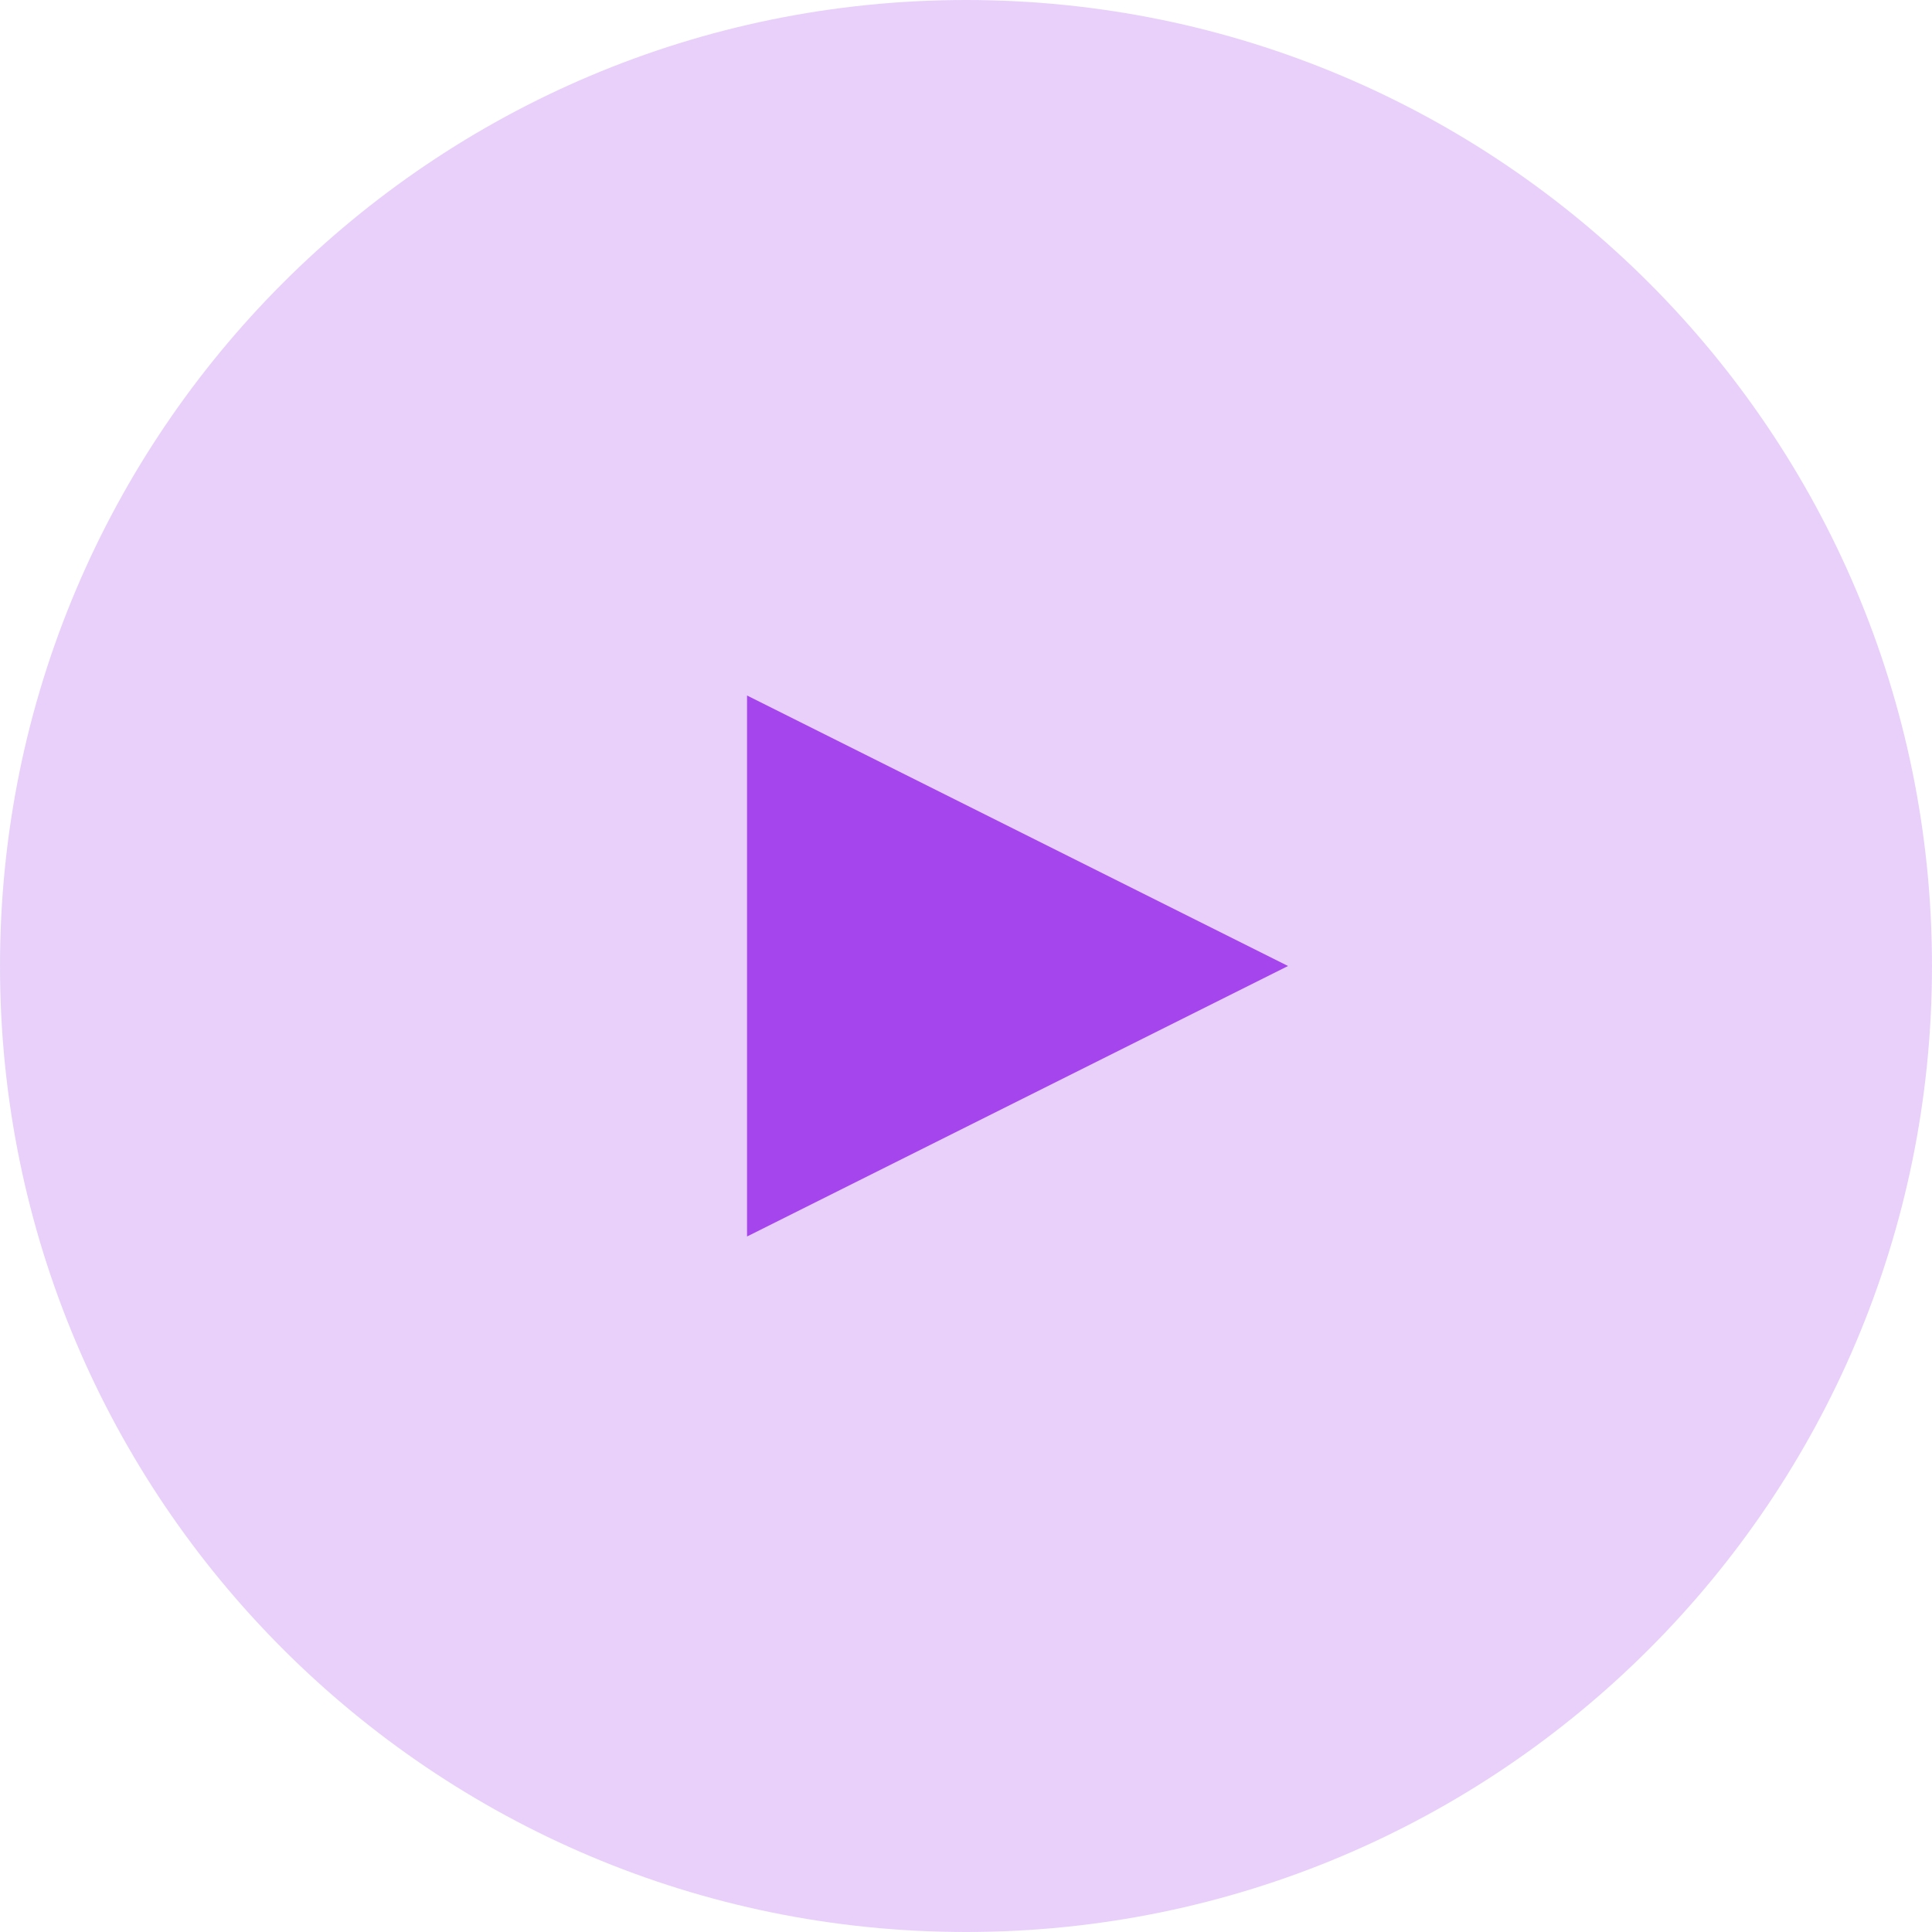
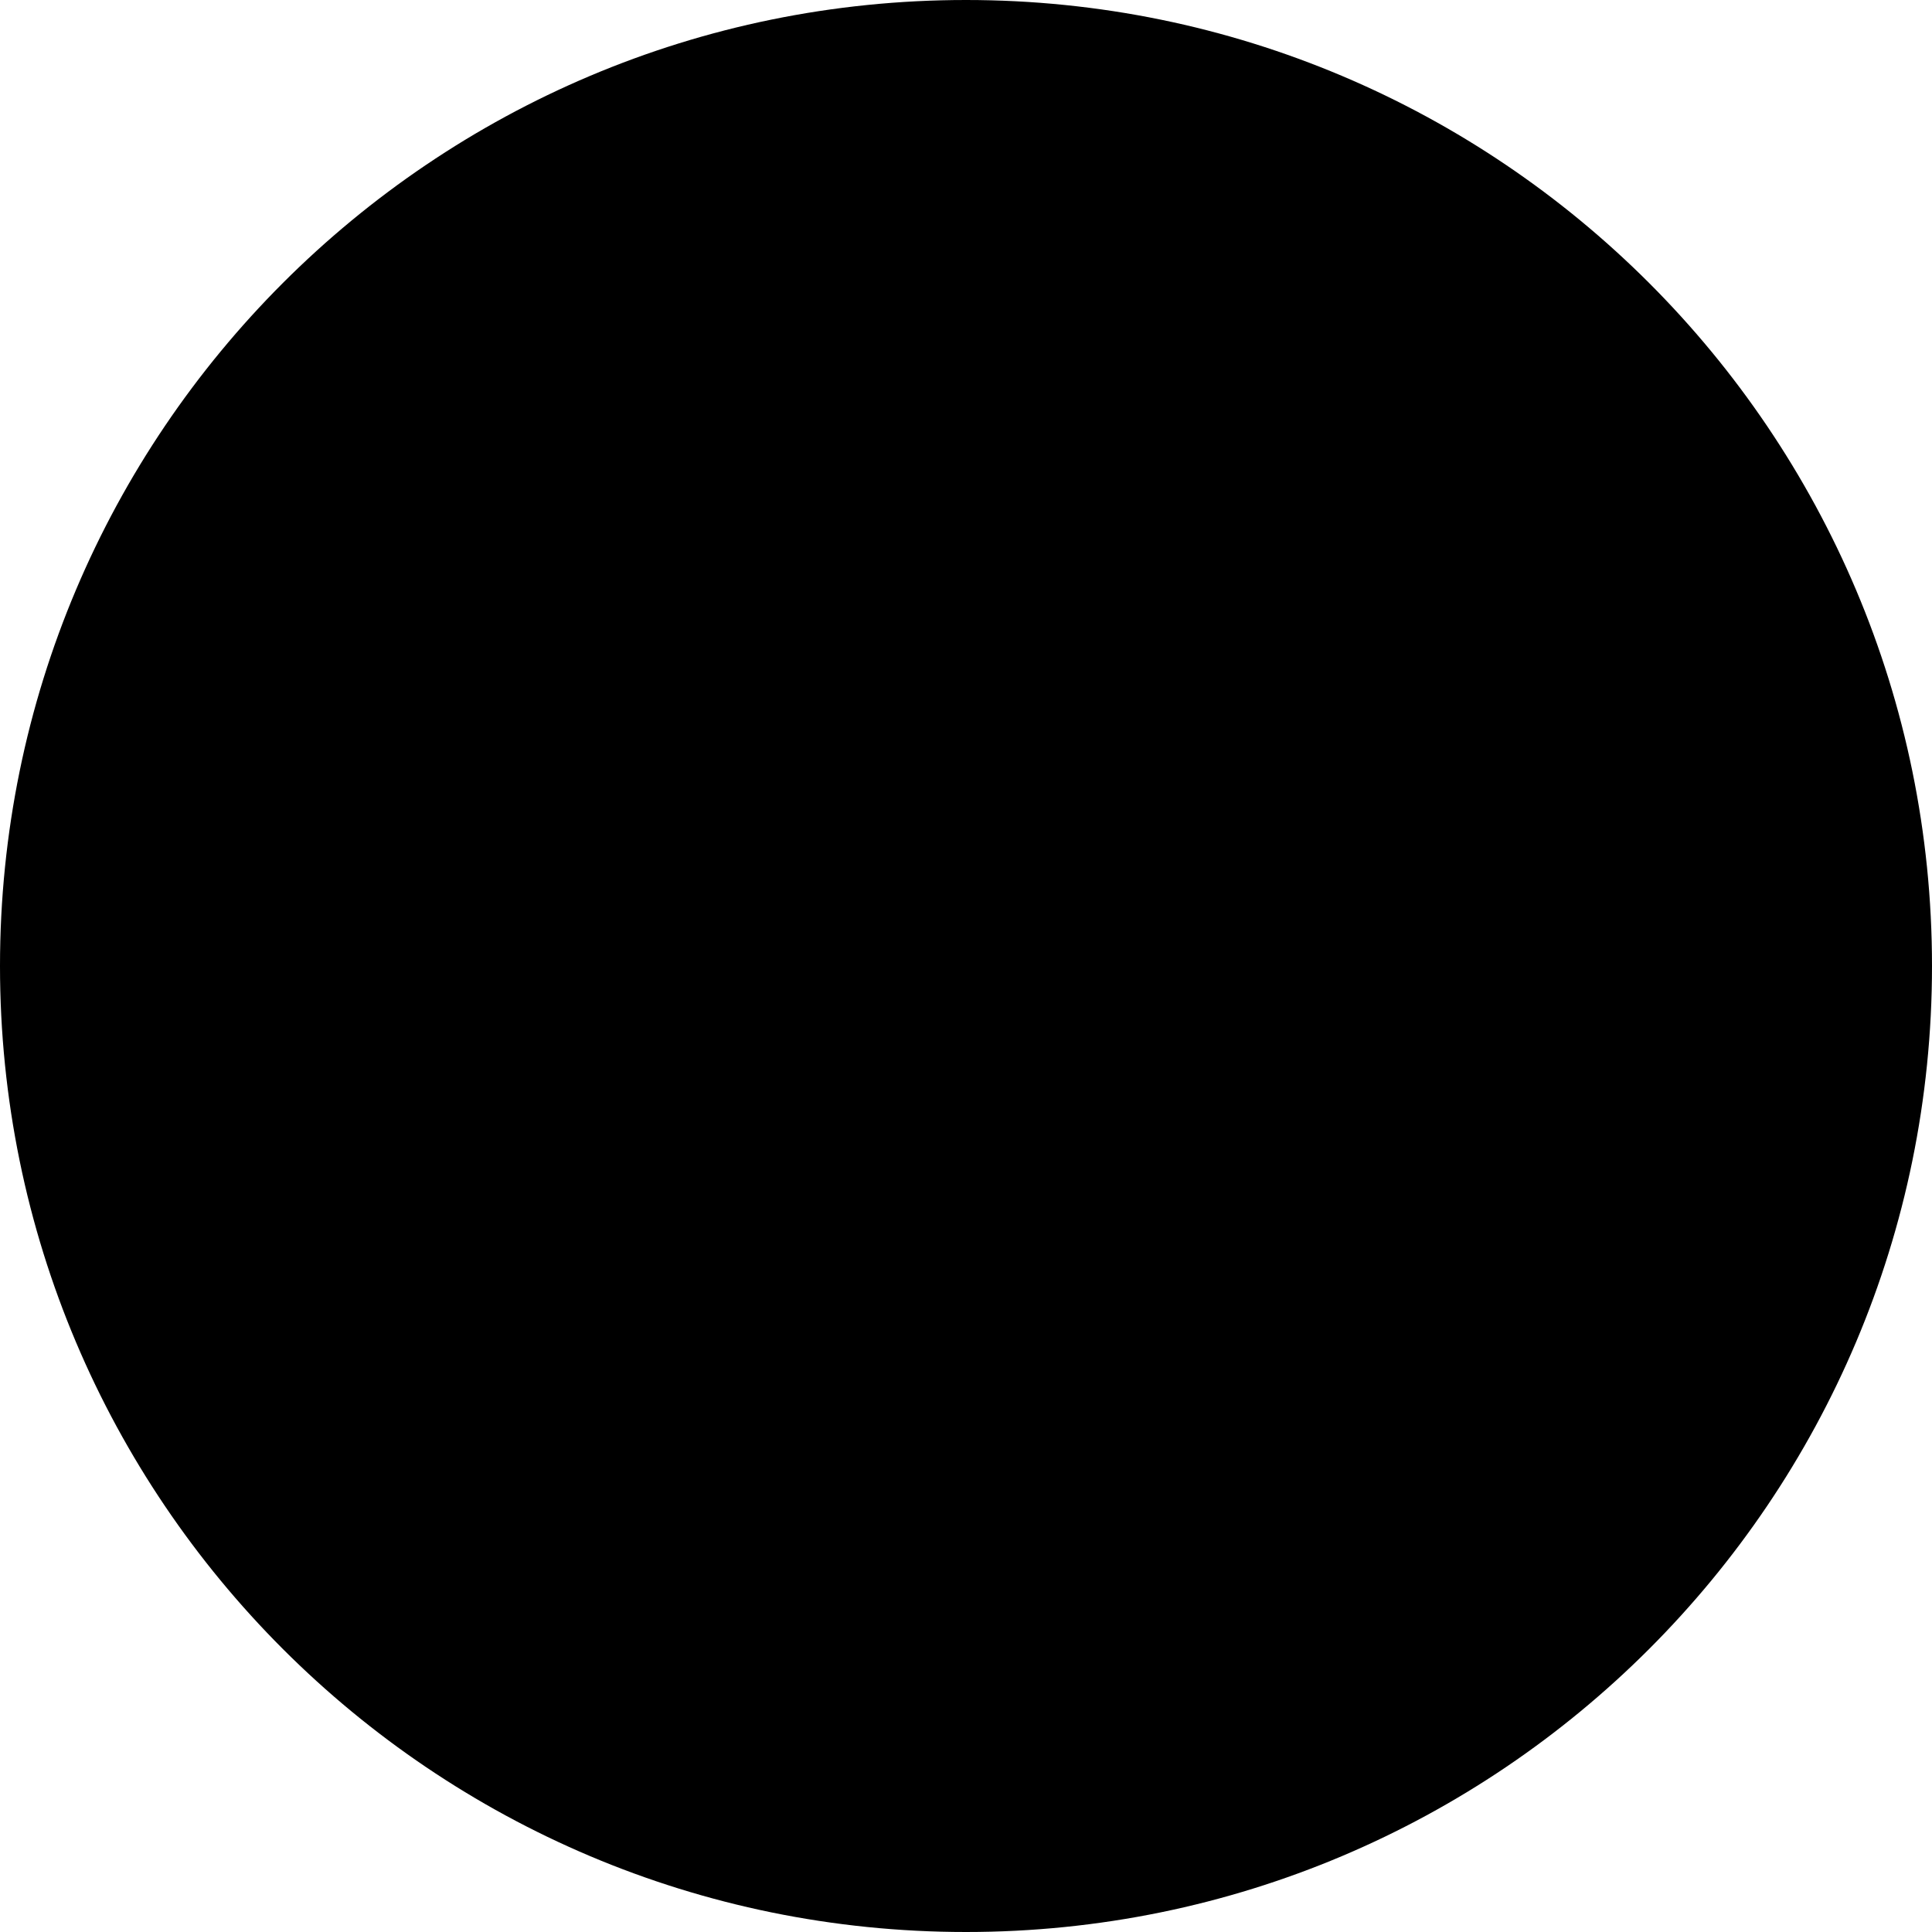
<svg xmlns="http://www.w3.org/2000/svg" width="75" height="75" viewBox="0 0 75 75">
-   <g fill="#A445ED" fill-rule="evenodd">
-     <circle cx="37.5" cy="37.5" r="37.5" opacity=".25" />
+   <g fill-rule="evenodd">
+     <circle cx="37.5" cy="37.5" r="37.5" />
    <path d="M29 27v21l21-10.5z" />
  </g>
</svg>
